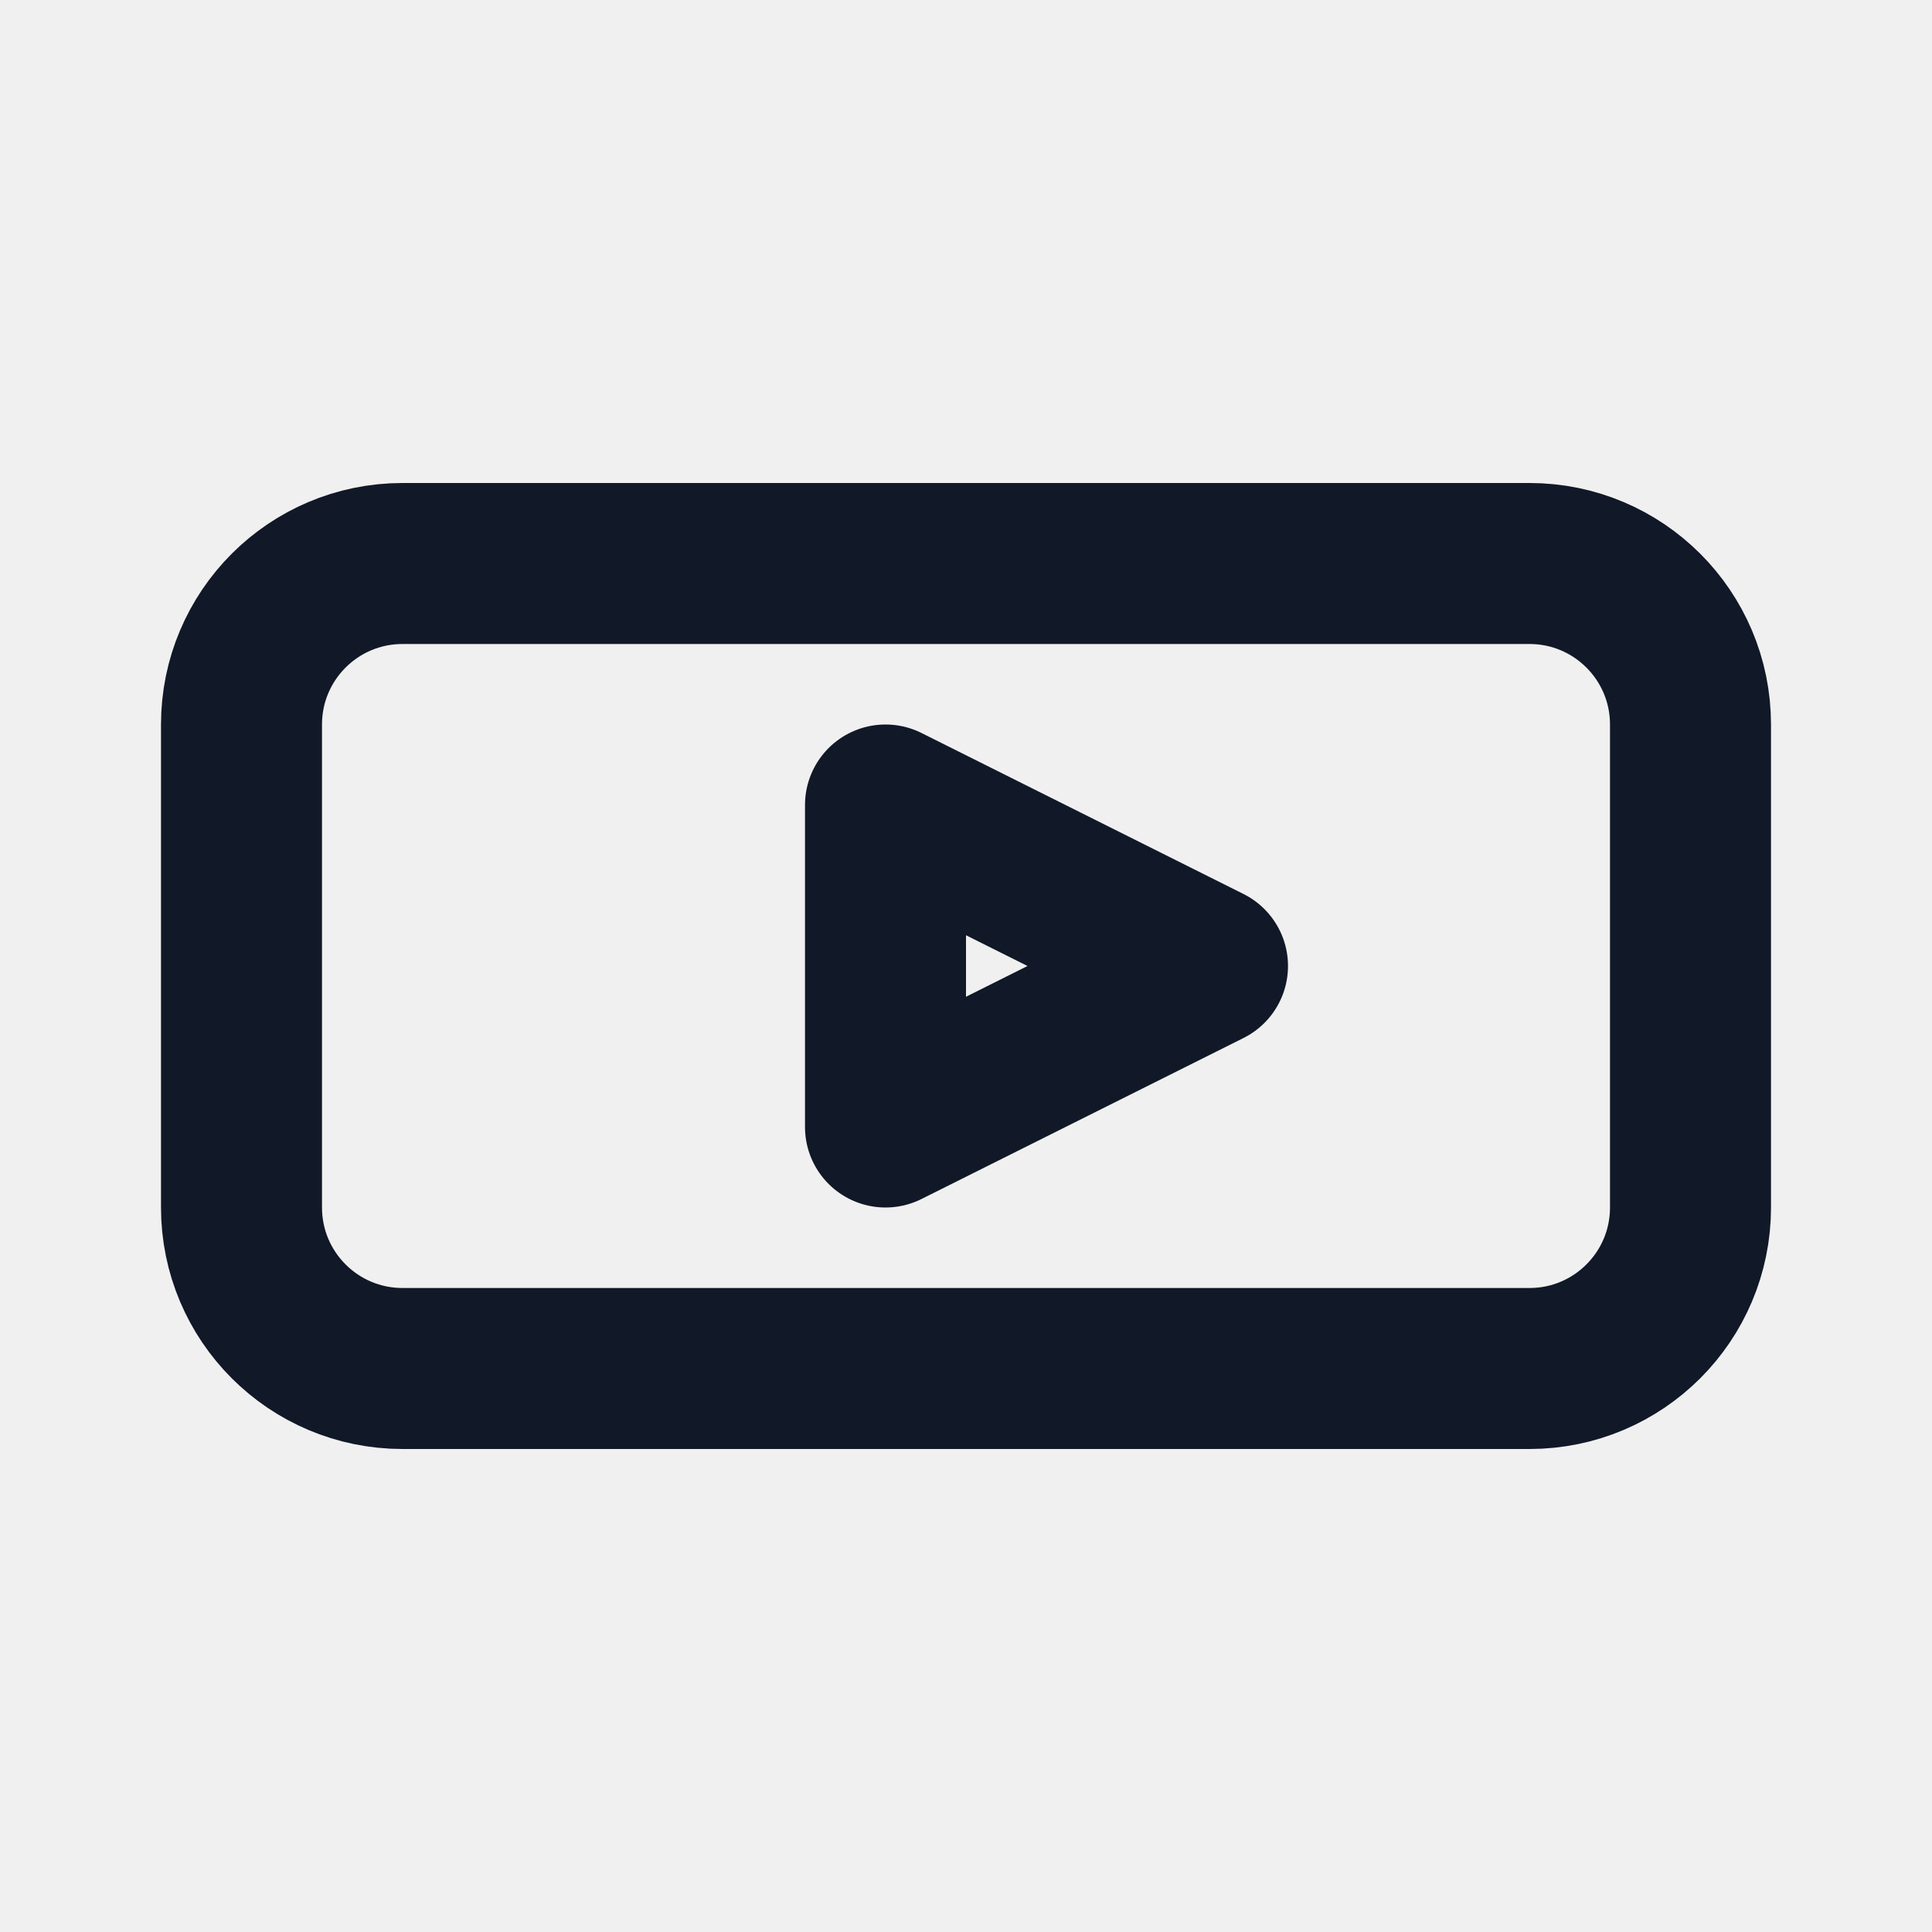
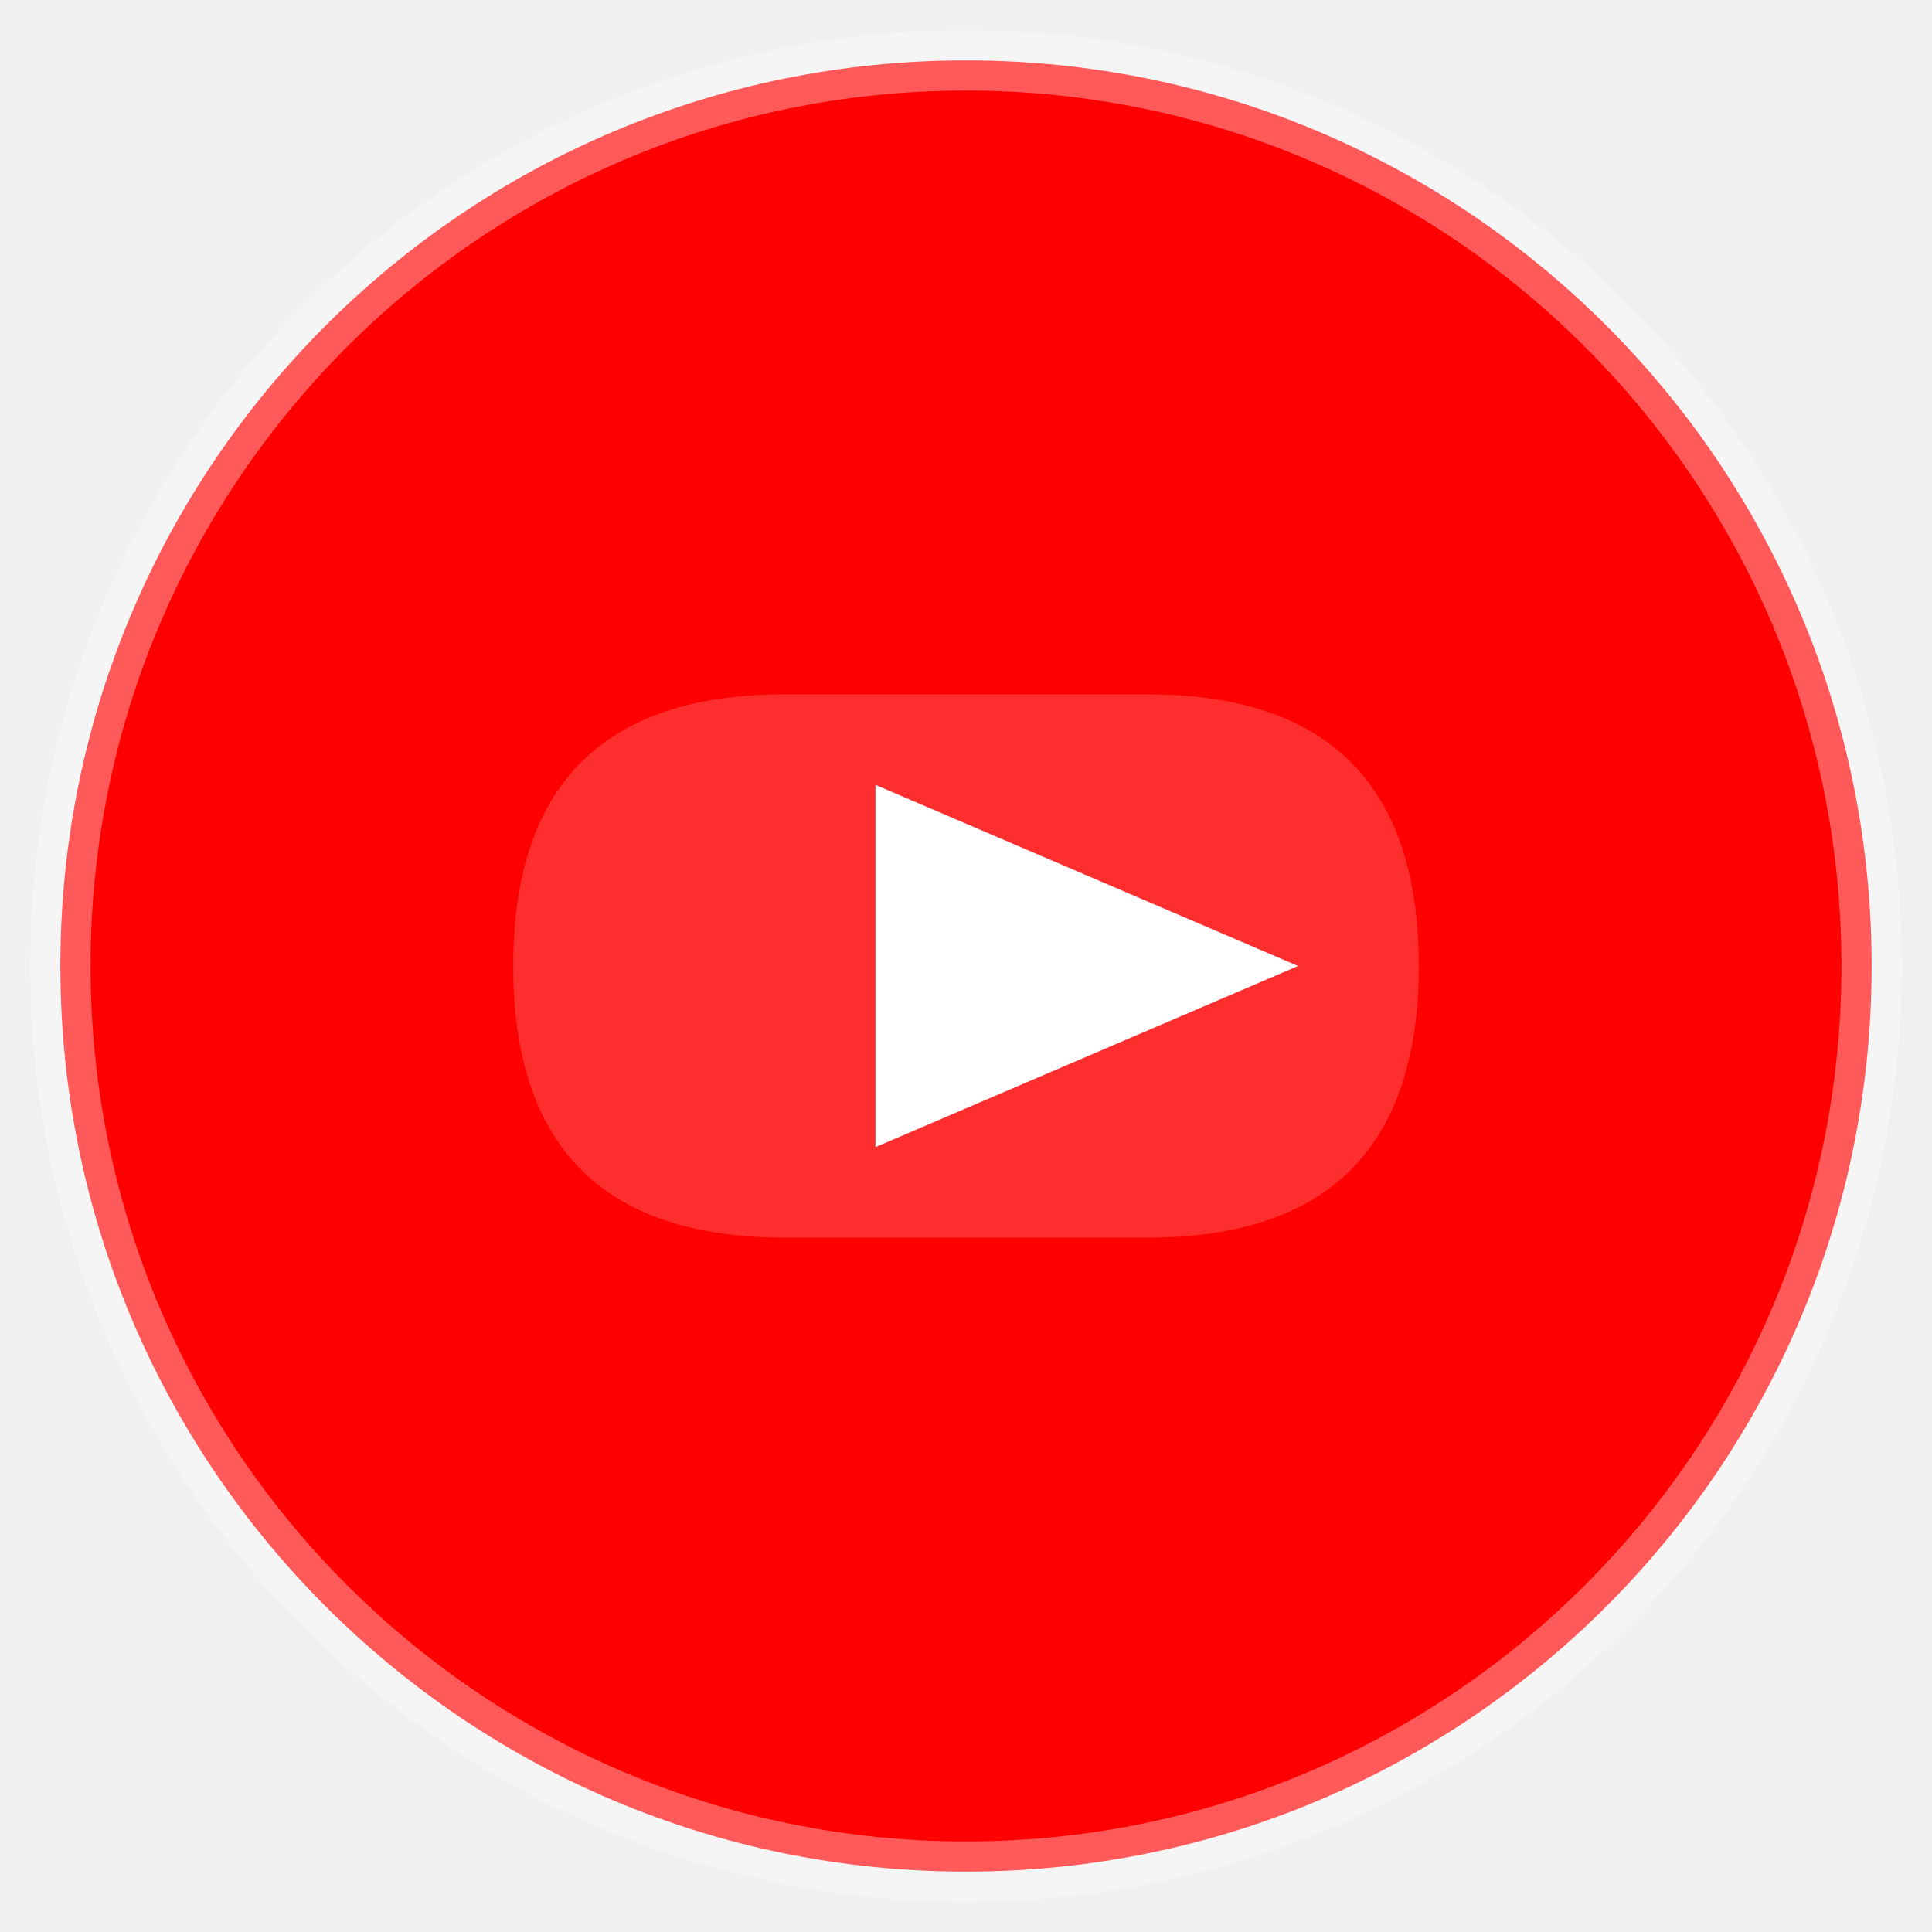
- <svg xmlns="http://www.w3.org/2000/svg" viewBox="0 0 24 24" fill="none" stroke="#111827" stroke-width="2" stroke-linecap="round" stroke-linejoin="round">
-   <rect x="3" y="7" width="18" height="10" rx="2" />
-   <path d="M11 10l4 2-4 2z" />
+ <svg xmlns="http://www.w3.org/2000/svg" viewBox="0 0 64 64">
+   <circle cx="32" cy="32" r="30" fill="#ff0000" />
+   <circle cx="32" cy="32" r="30" fill="none" stroke="rgba(255,255,255,.35)" stroke-width="2" />
+   <path d="M26 23h12c6 0 9 3 9 9s-3 9-9 9H26c-6 0-9-3-9-9s3-9 9-9z" fill="#fff" opacity=".18" />
+   <path d="M29 26l14 6-14 6z" fill="#fff" />
</svg>
